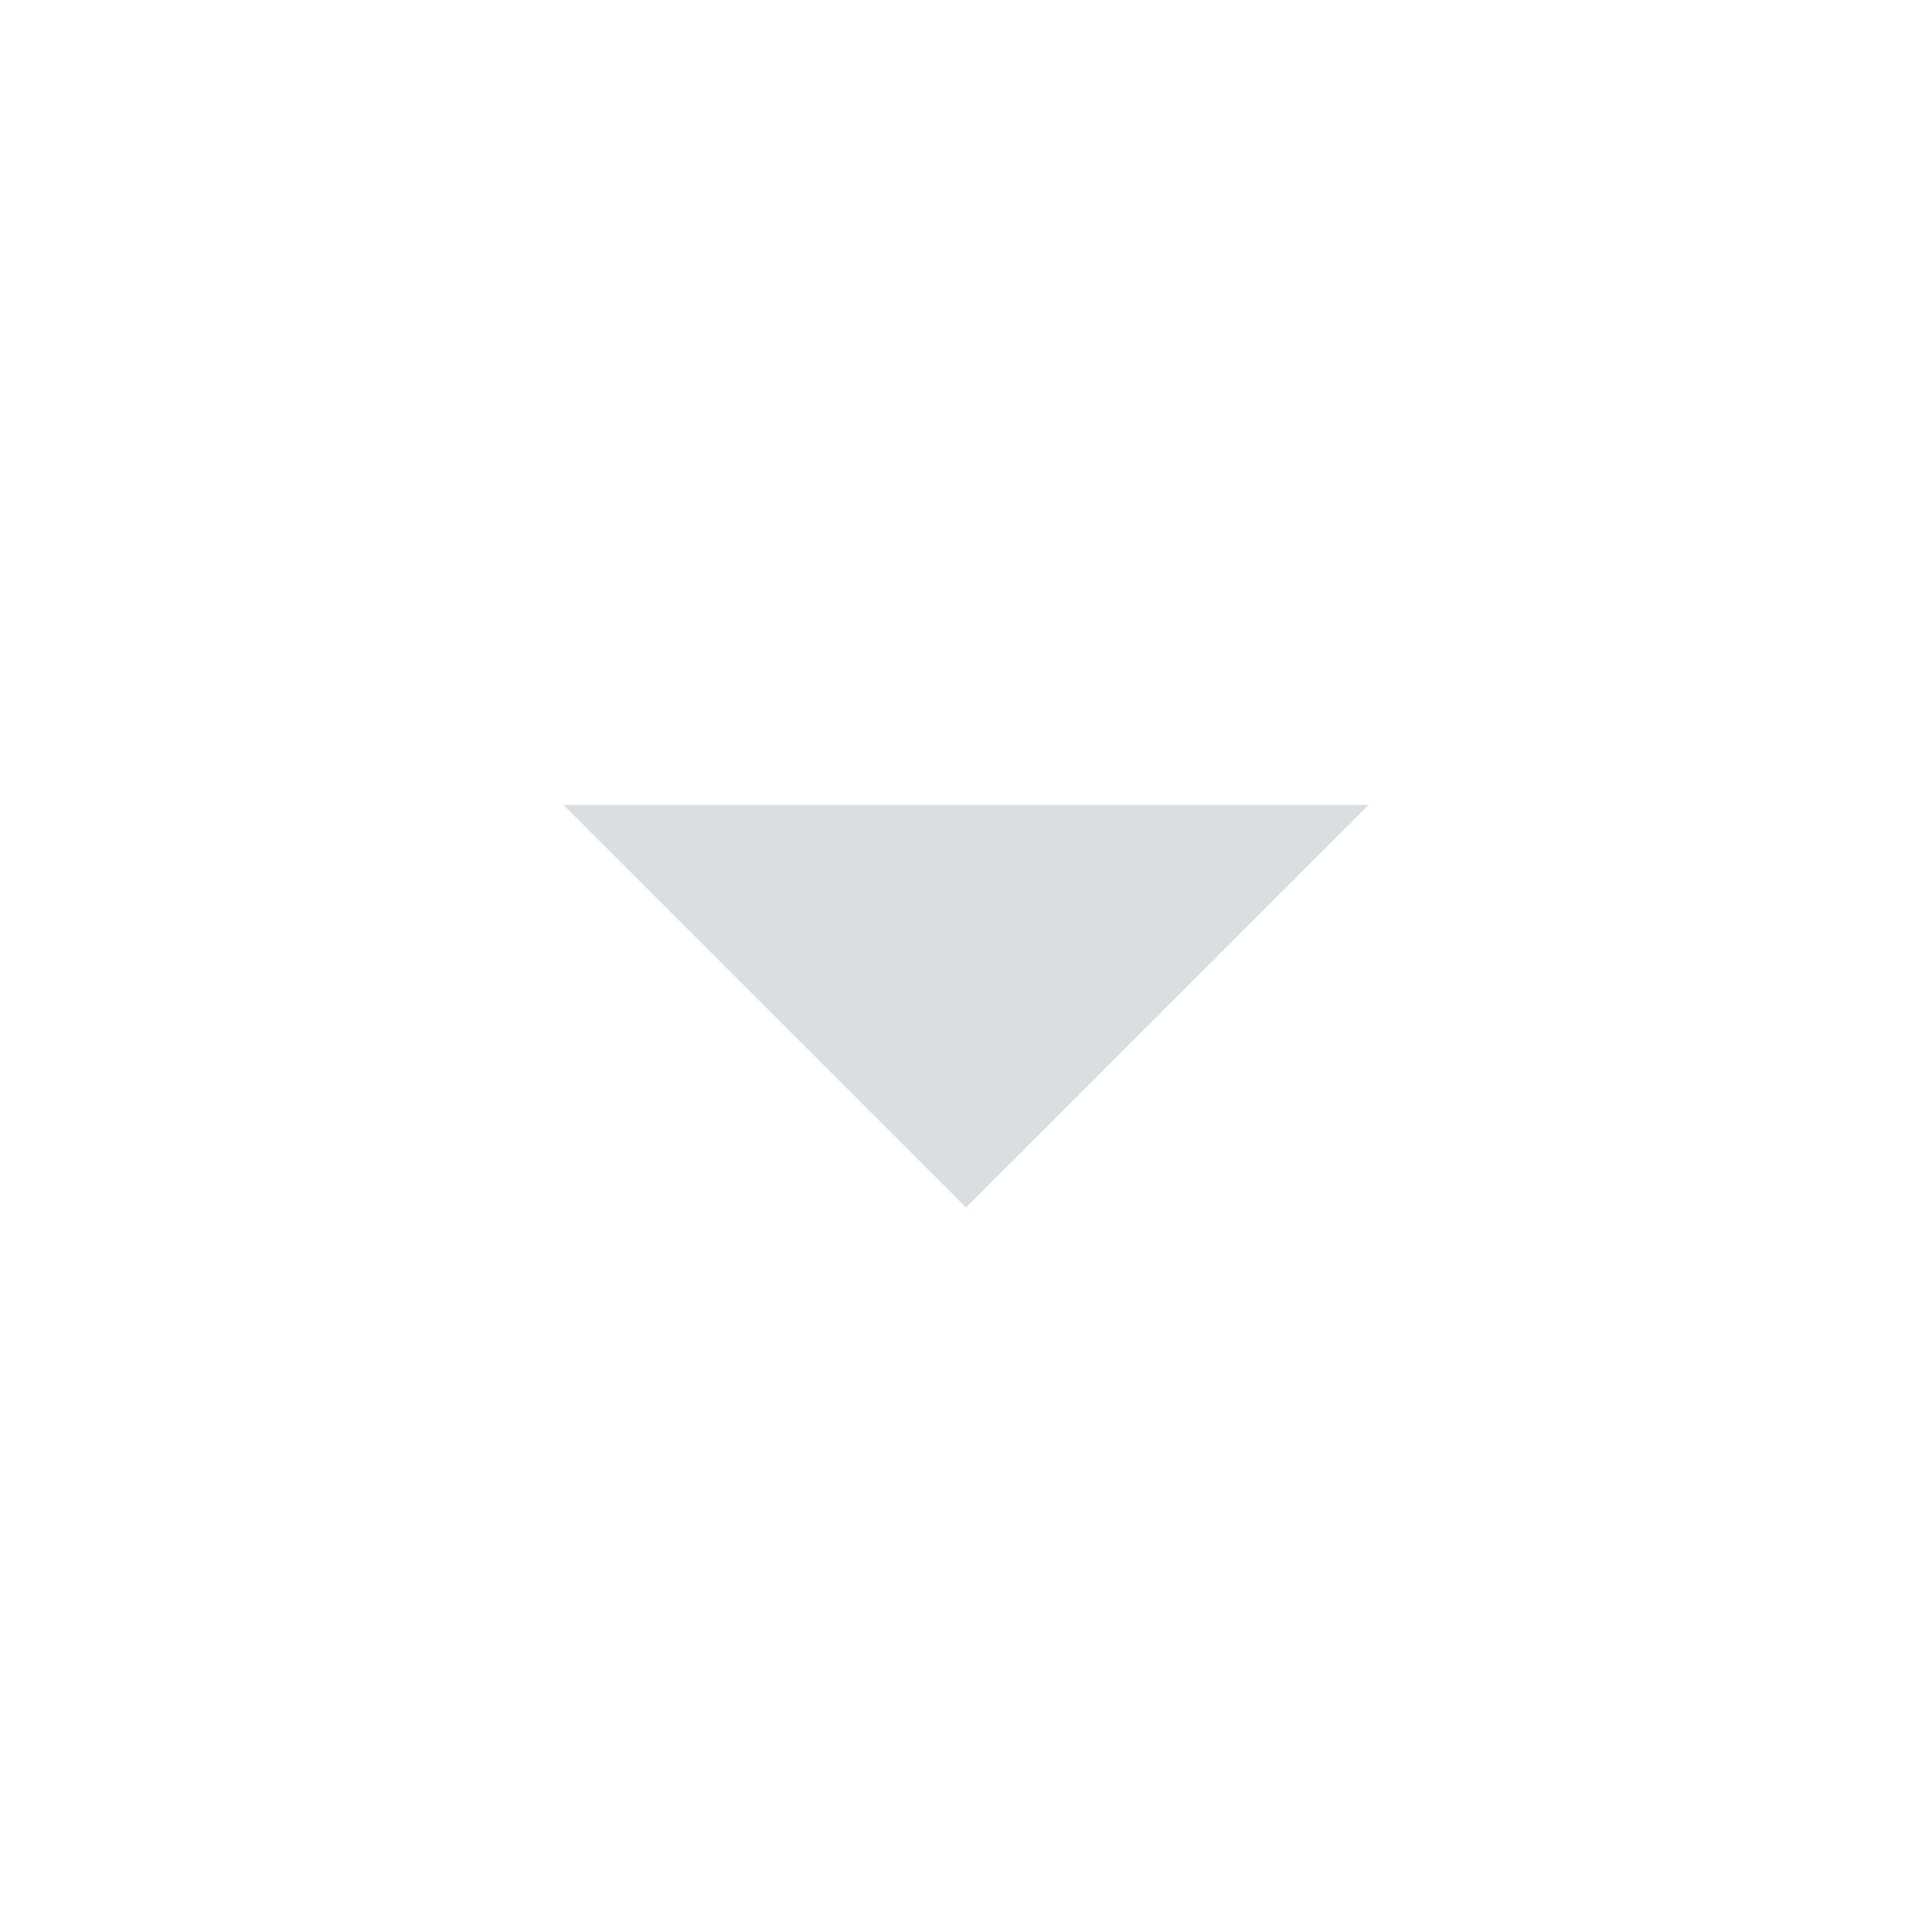
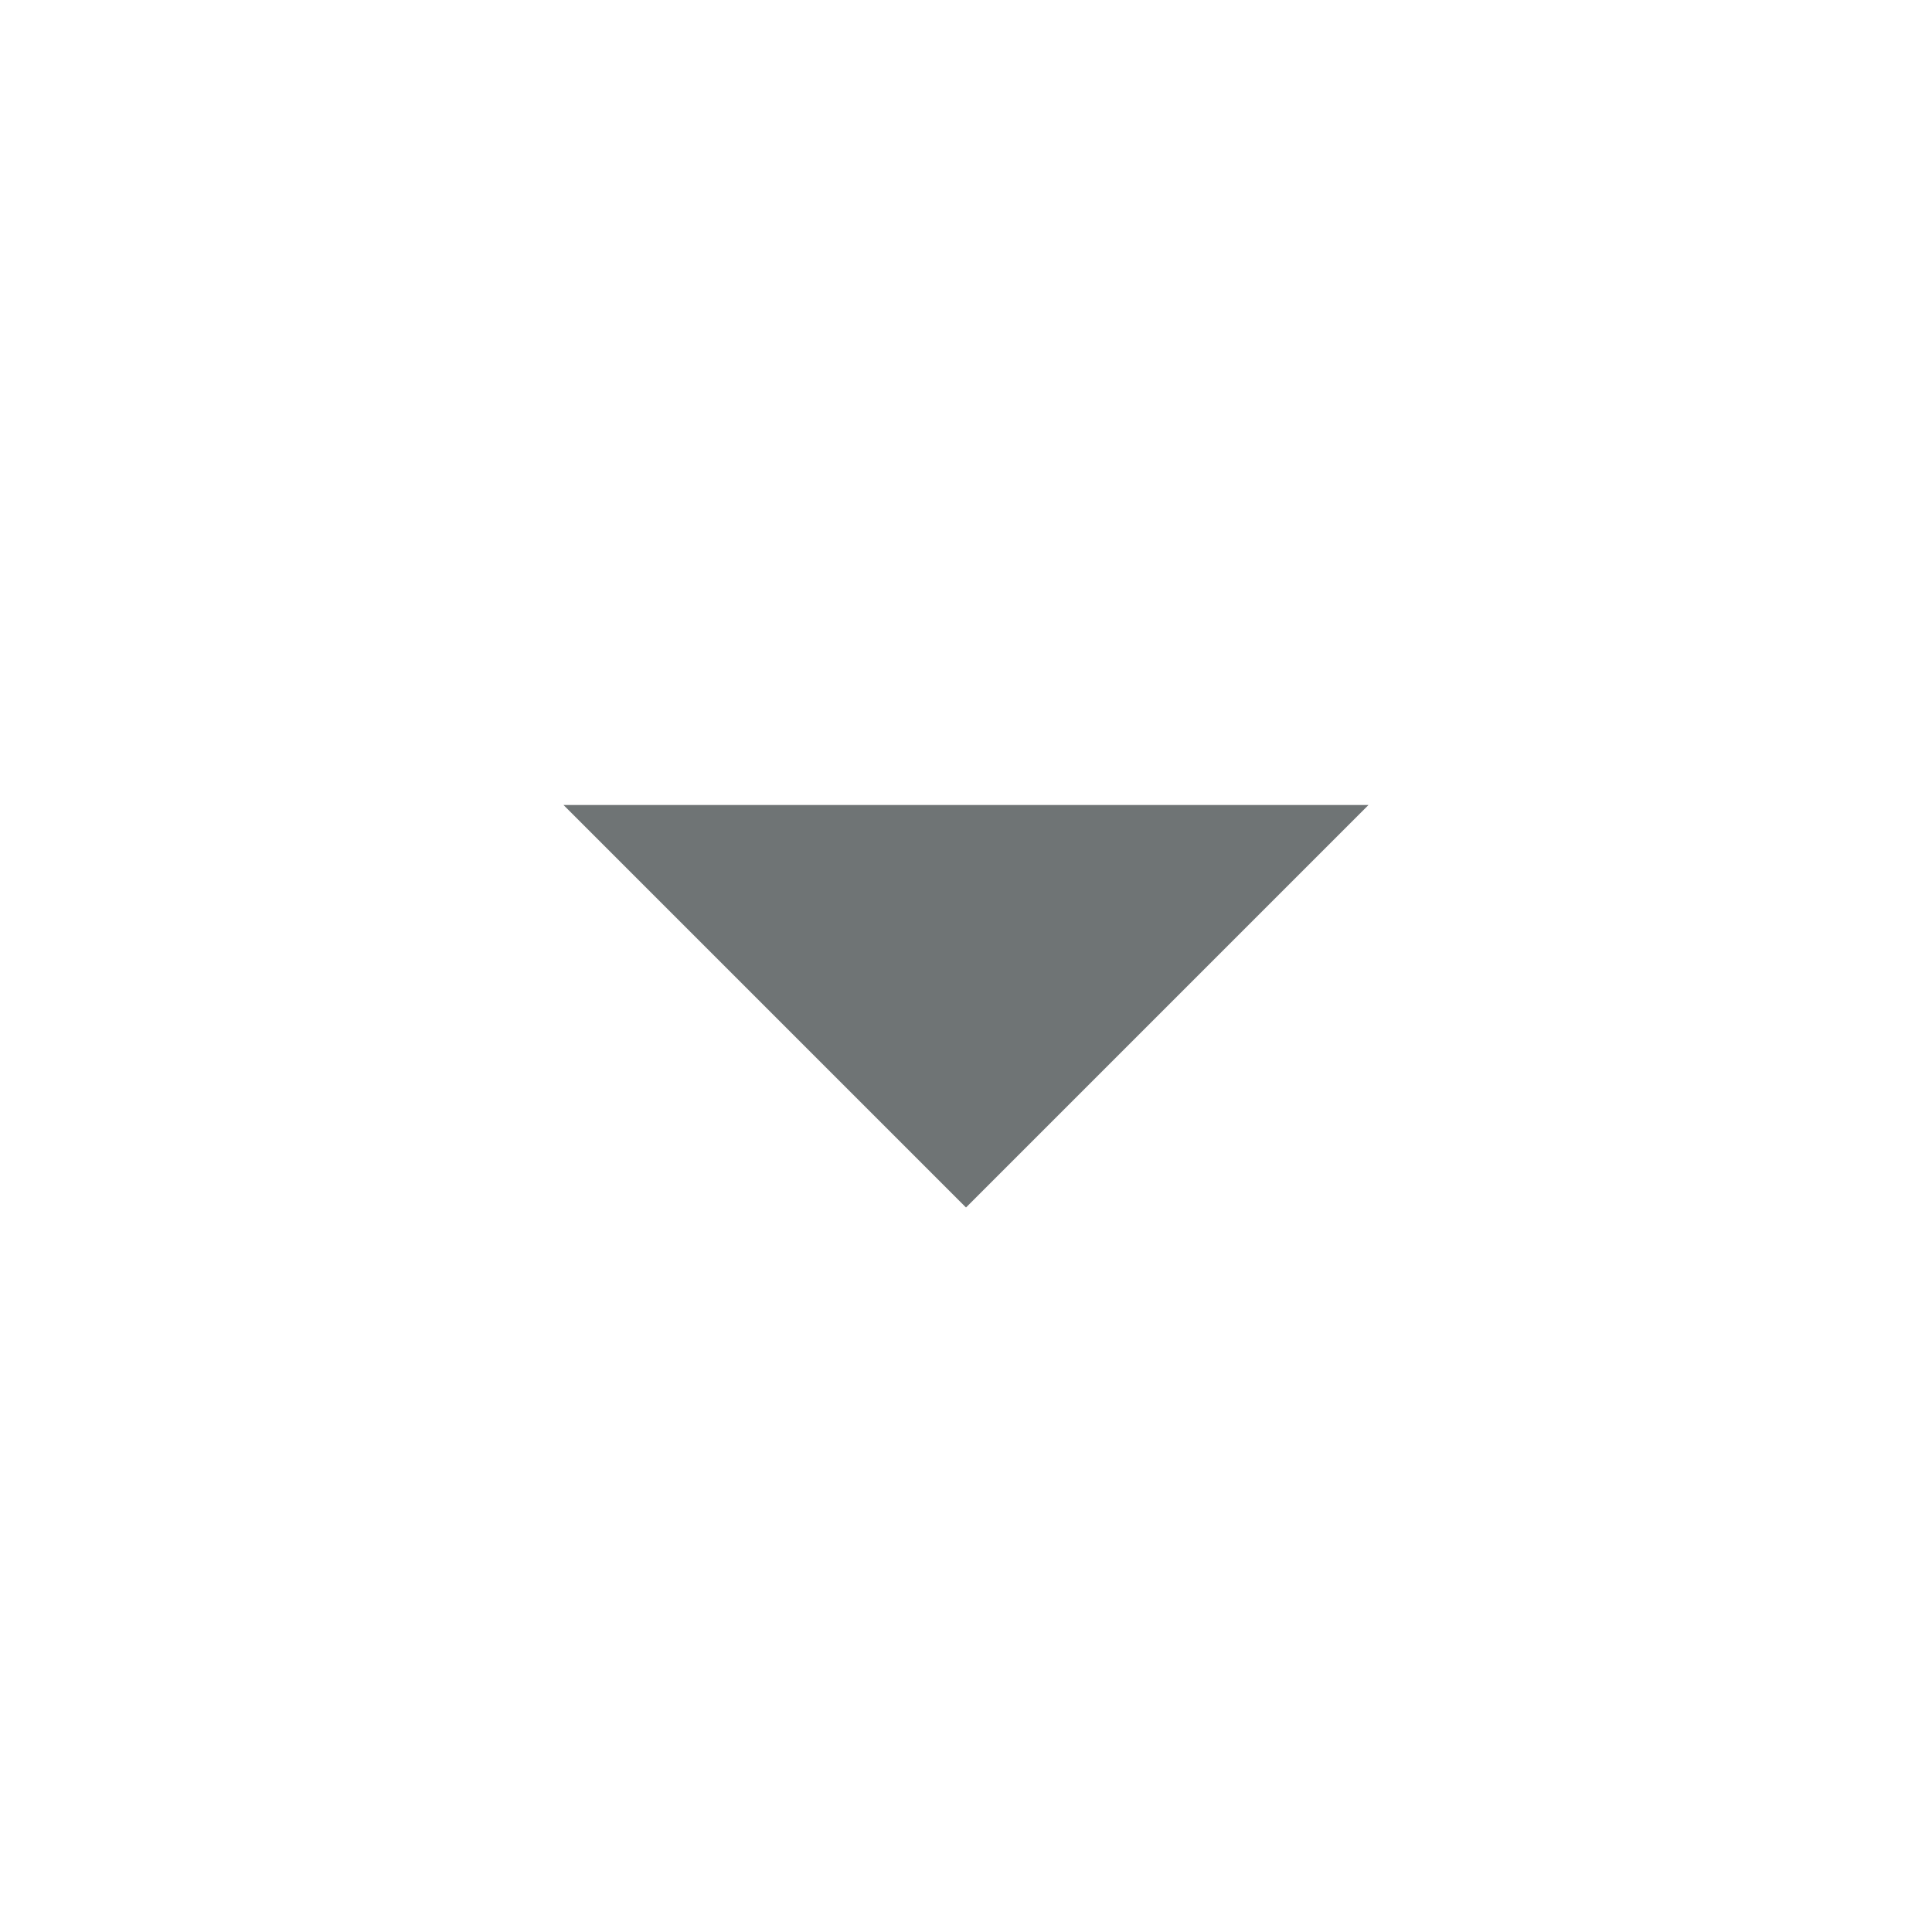
<svg xmlns="http://www.w3.org/2000/svg" version="1.1" width="96" height="96" viewBox="0 0 96 96">
  <g>
    <line stroke-width="1" x1="" y1="" x2="" y2="" stroke="#449FDB" opacity="" />
  </g>
-   <path d="M28 40l20 20 20-20z" fill="#dbdee0" />
+   <path d="M28 40l20 20 20-20z" fill="#6f7475" />
</svg>
